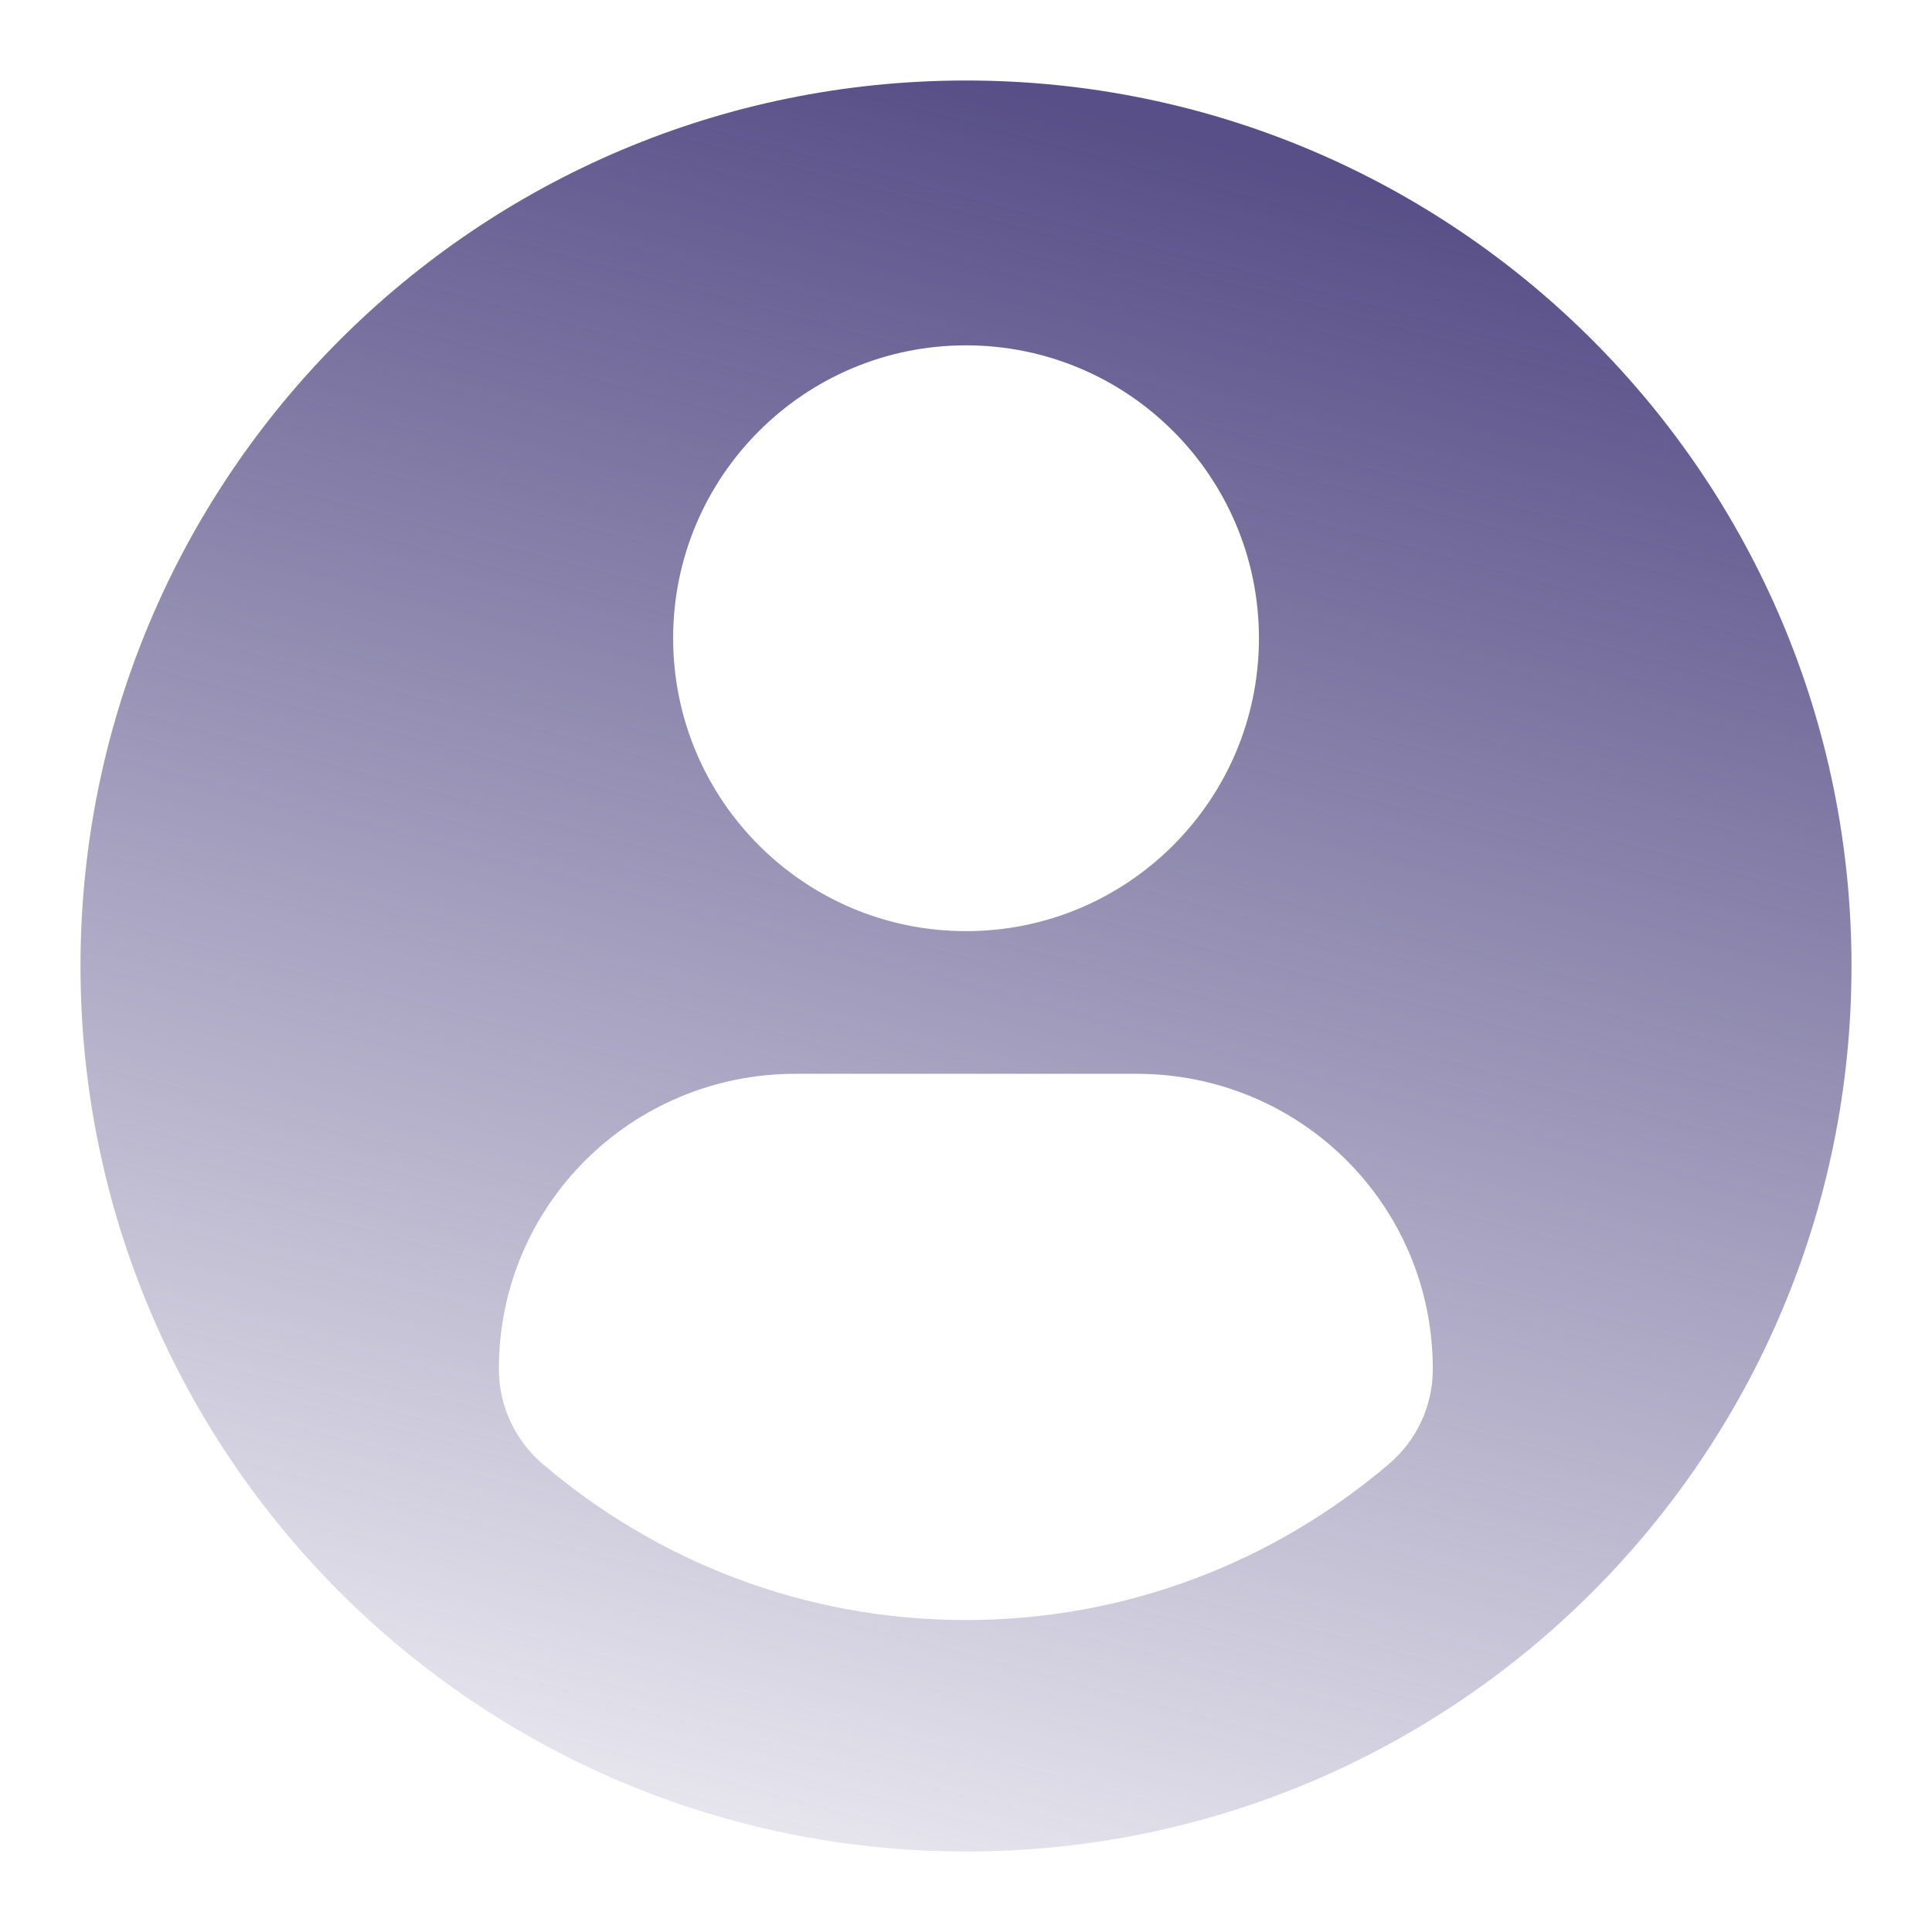
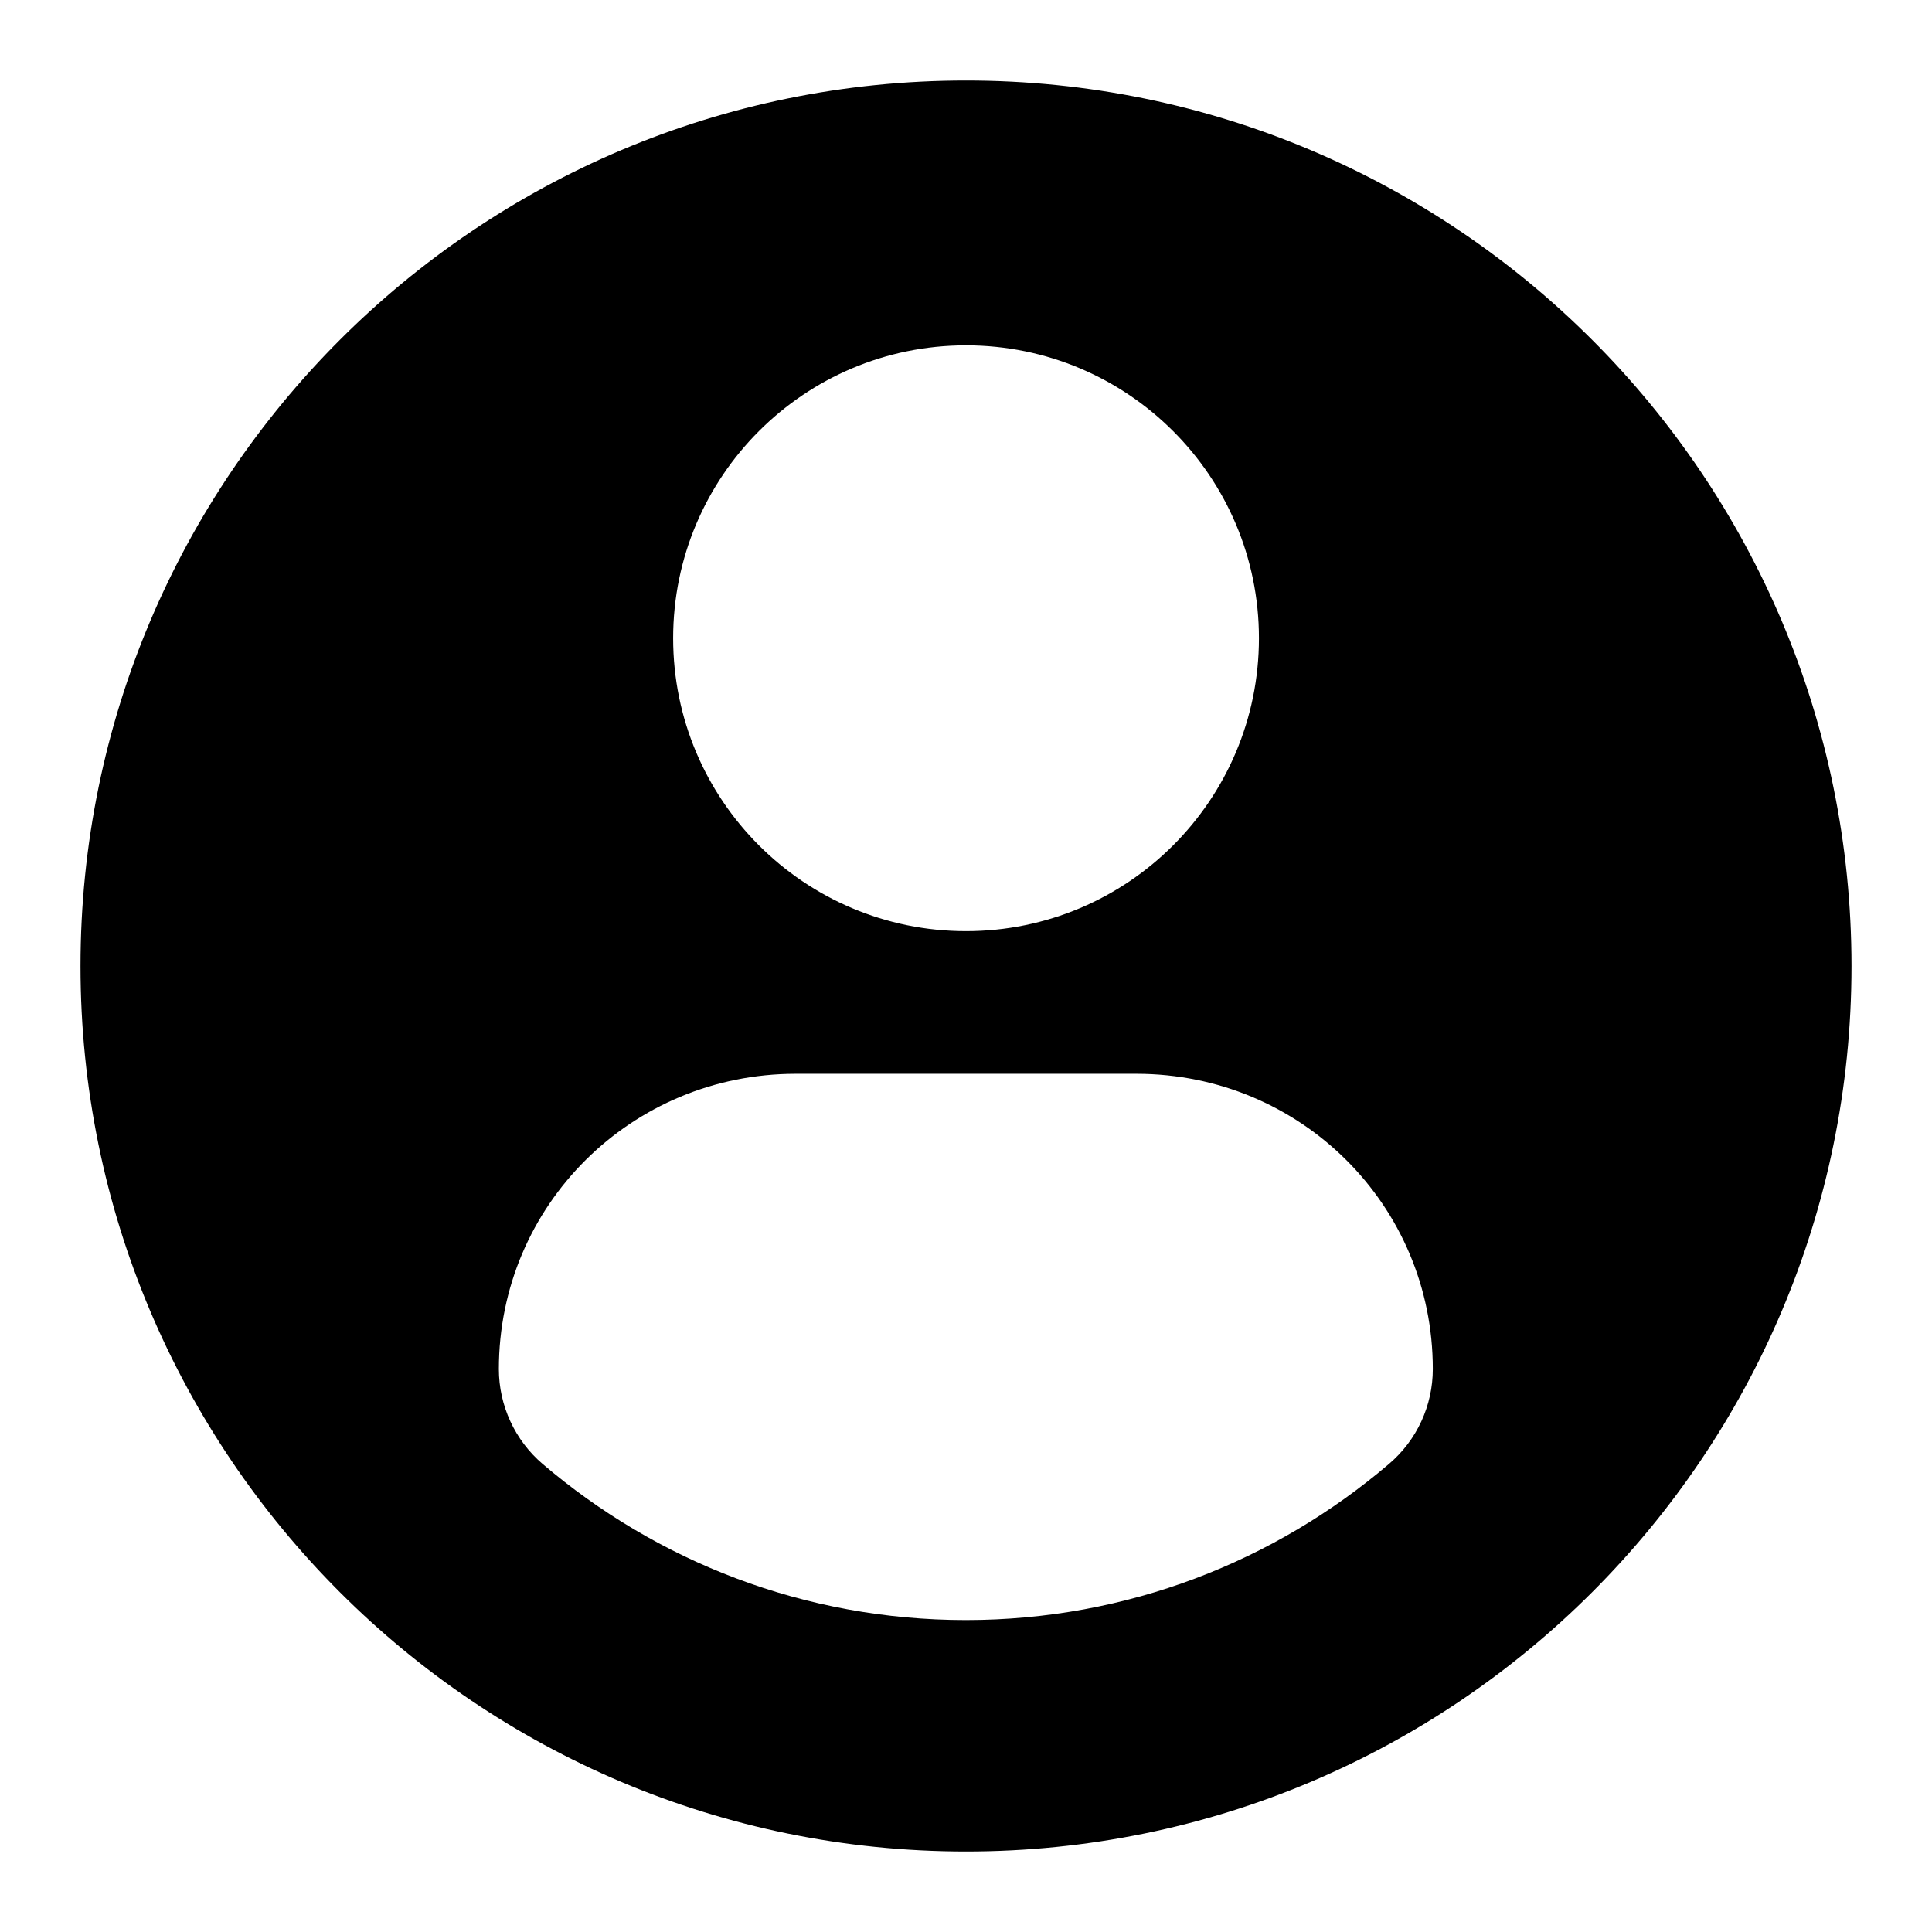
<svg xmlns="http://www.w3.org/2000/svg" width="24" height="24" viewBox="0 0 24 24" fill="none">
  <path d="M12 1C5.926 1 1 5.925 1 12.001C1 18.076 5.925 23 12 23C18.076 23 23 18.076 23 12.001C23 5.925 18.076 1 12 1ZM12 4.29C14.01 4.29 15.639 5.919 15.639 7.928C15.639 9.938 14.01 11.567 12 11.567C9.991 11.567 8.362 9.938 8.362 7.928C8.362 5.919 9.991 4.29 12 4.29ZM11.998 20.125C9.993 20.125 8.157 19.394 6.741 18.186C6.396 17.892 6.197 17.46 6.197 17.007C6.197 14.97 7.846 13.339 9.884 13.339H14.117C16.156 13.339 17.799 14.97 17.799 17.007C17.799 17.461 17.601 17.891 17.255 18.185C15.839 19.394 14.003 20.125 11.998 20.125Z" fill="url(#paint0_linear_1063_27362)" />
  <defs>
    <linearGradient id="paint0_linear_1063_27362" x1="12" y1="1" x2="5.5" y2="25.5" gradientUnits="userSpaceOnUse">
-       <stop stop-color="#584F88" />
-       <stop offset="1" stop-color="#584F88" stop-opacity="0" />
+       <stop stopColor="#584F88" />
+       <stop offset="1" stopColor="#584F88" stopOpacity="0" />
    </linearGradient>
  </defs>
</svg>
